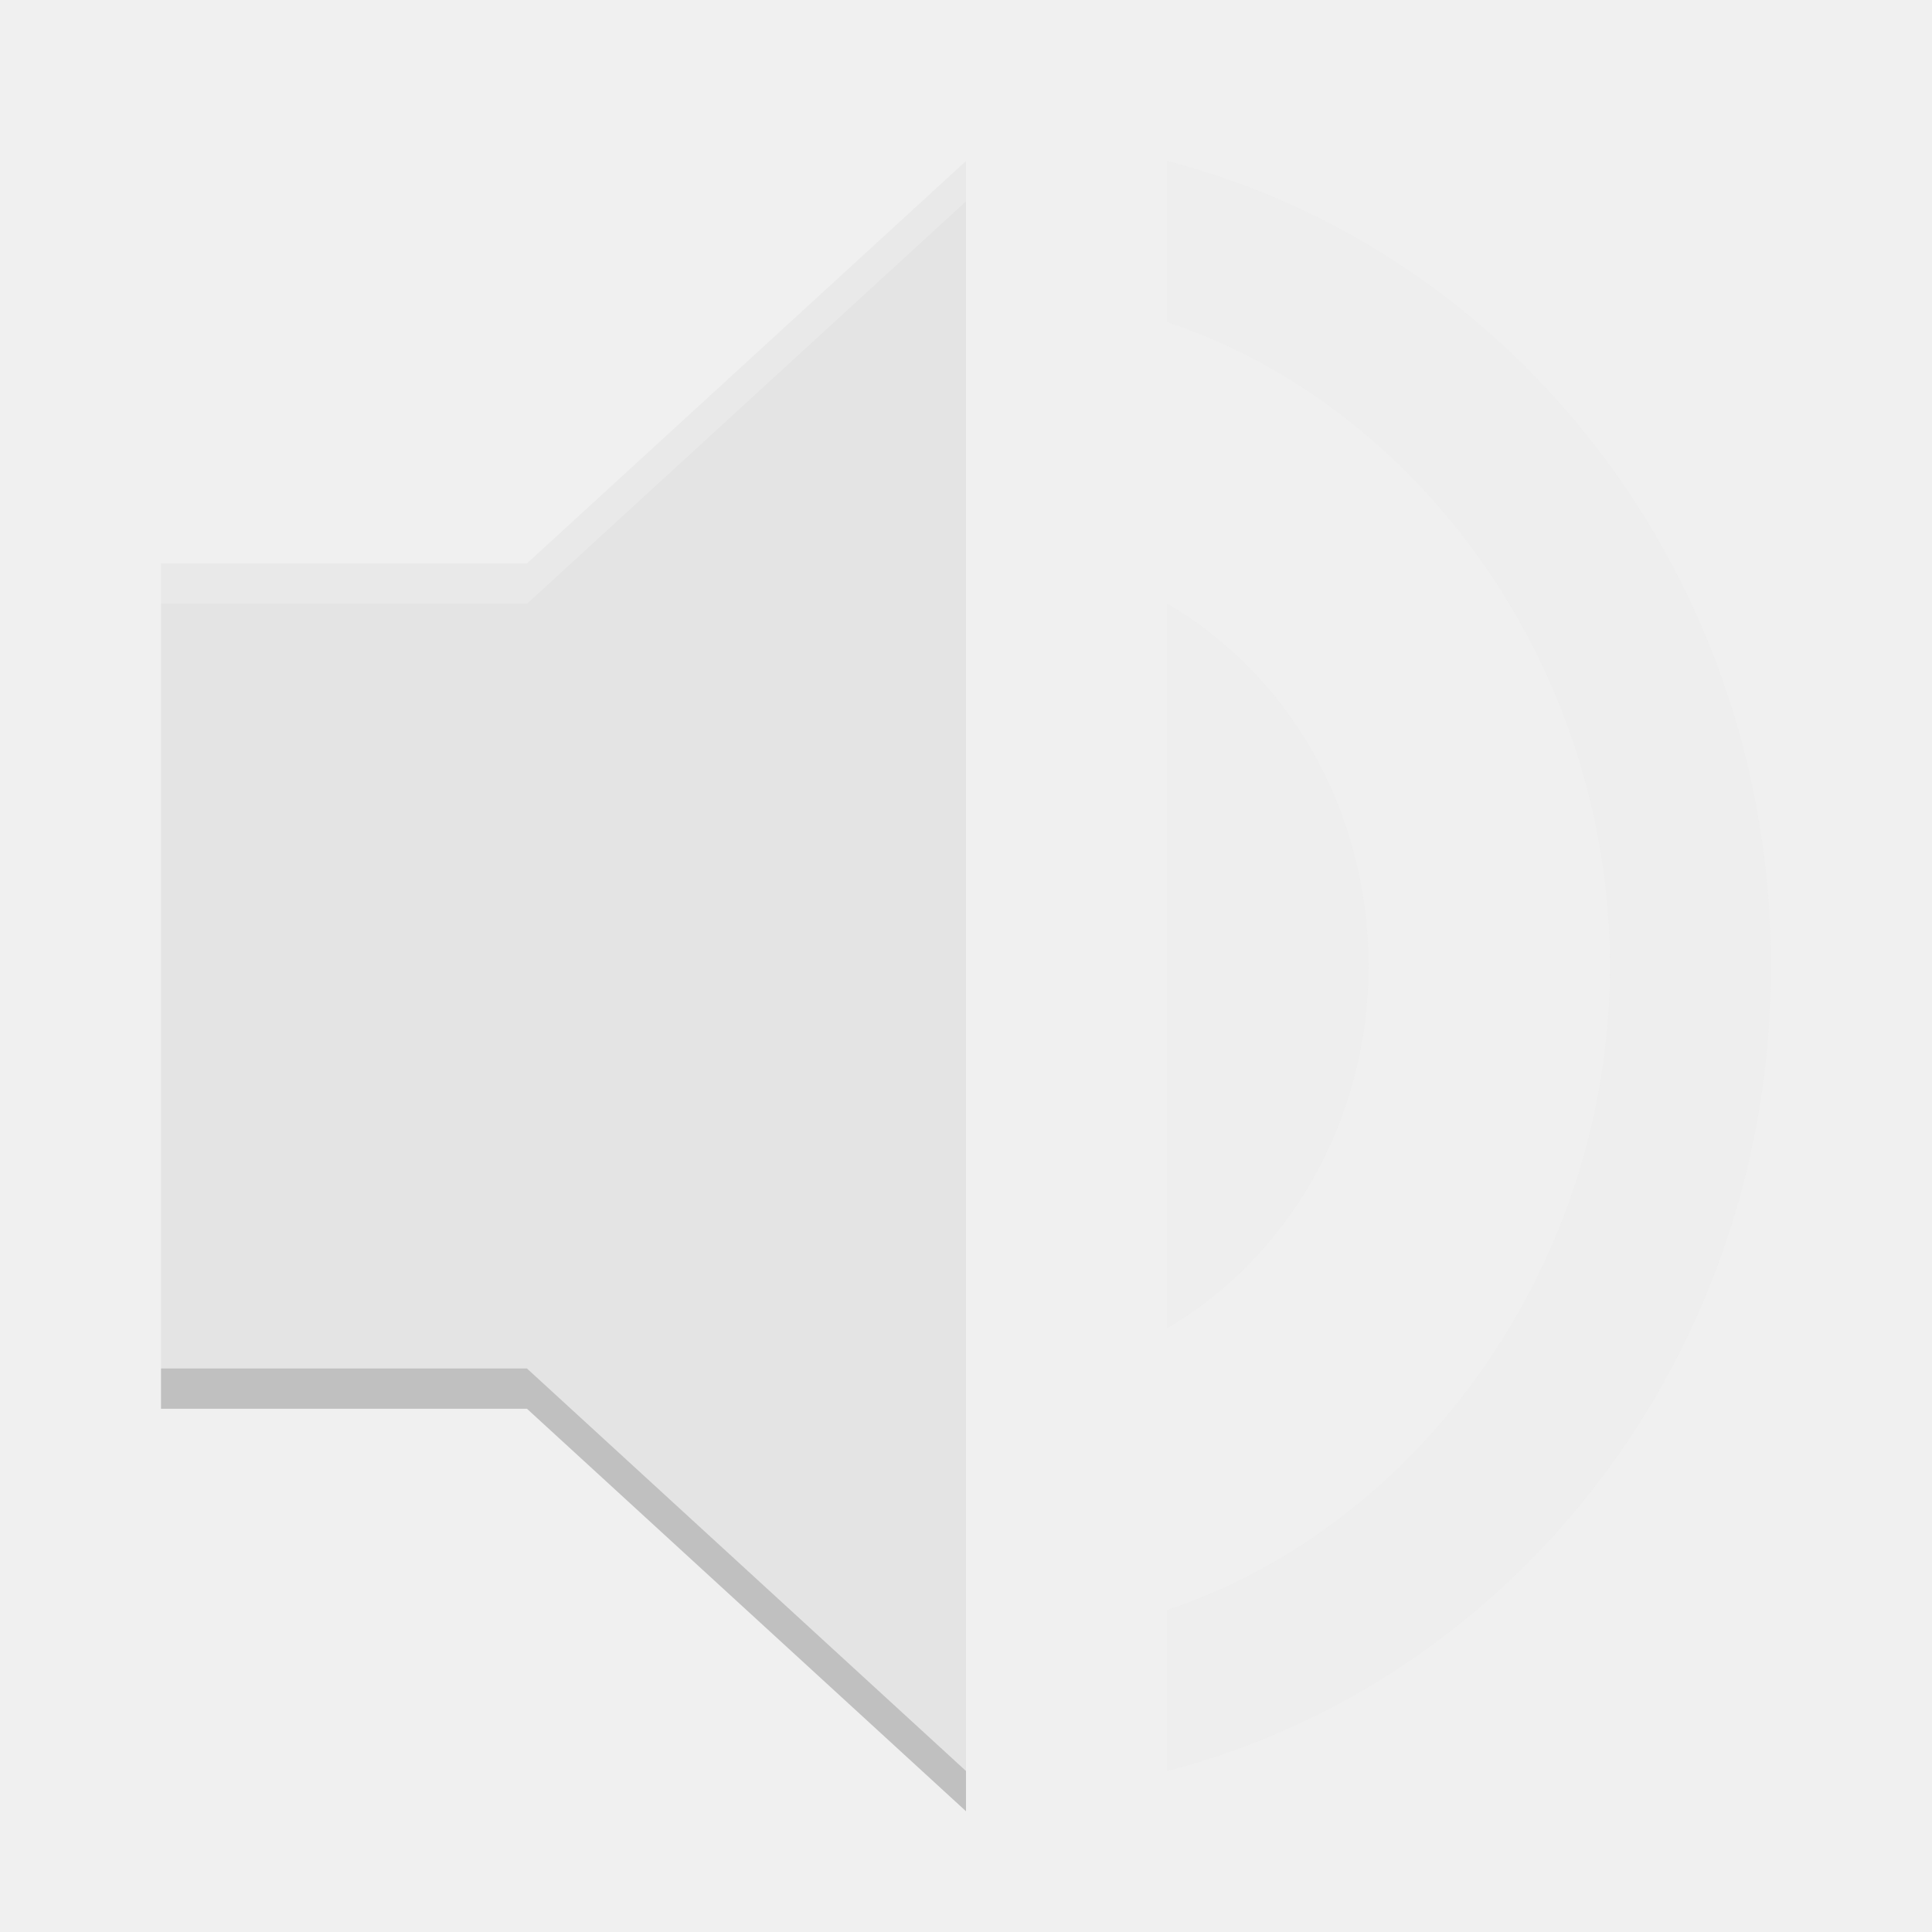
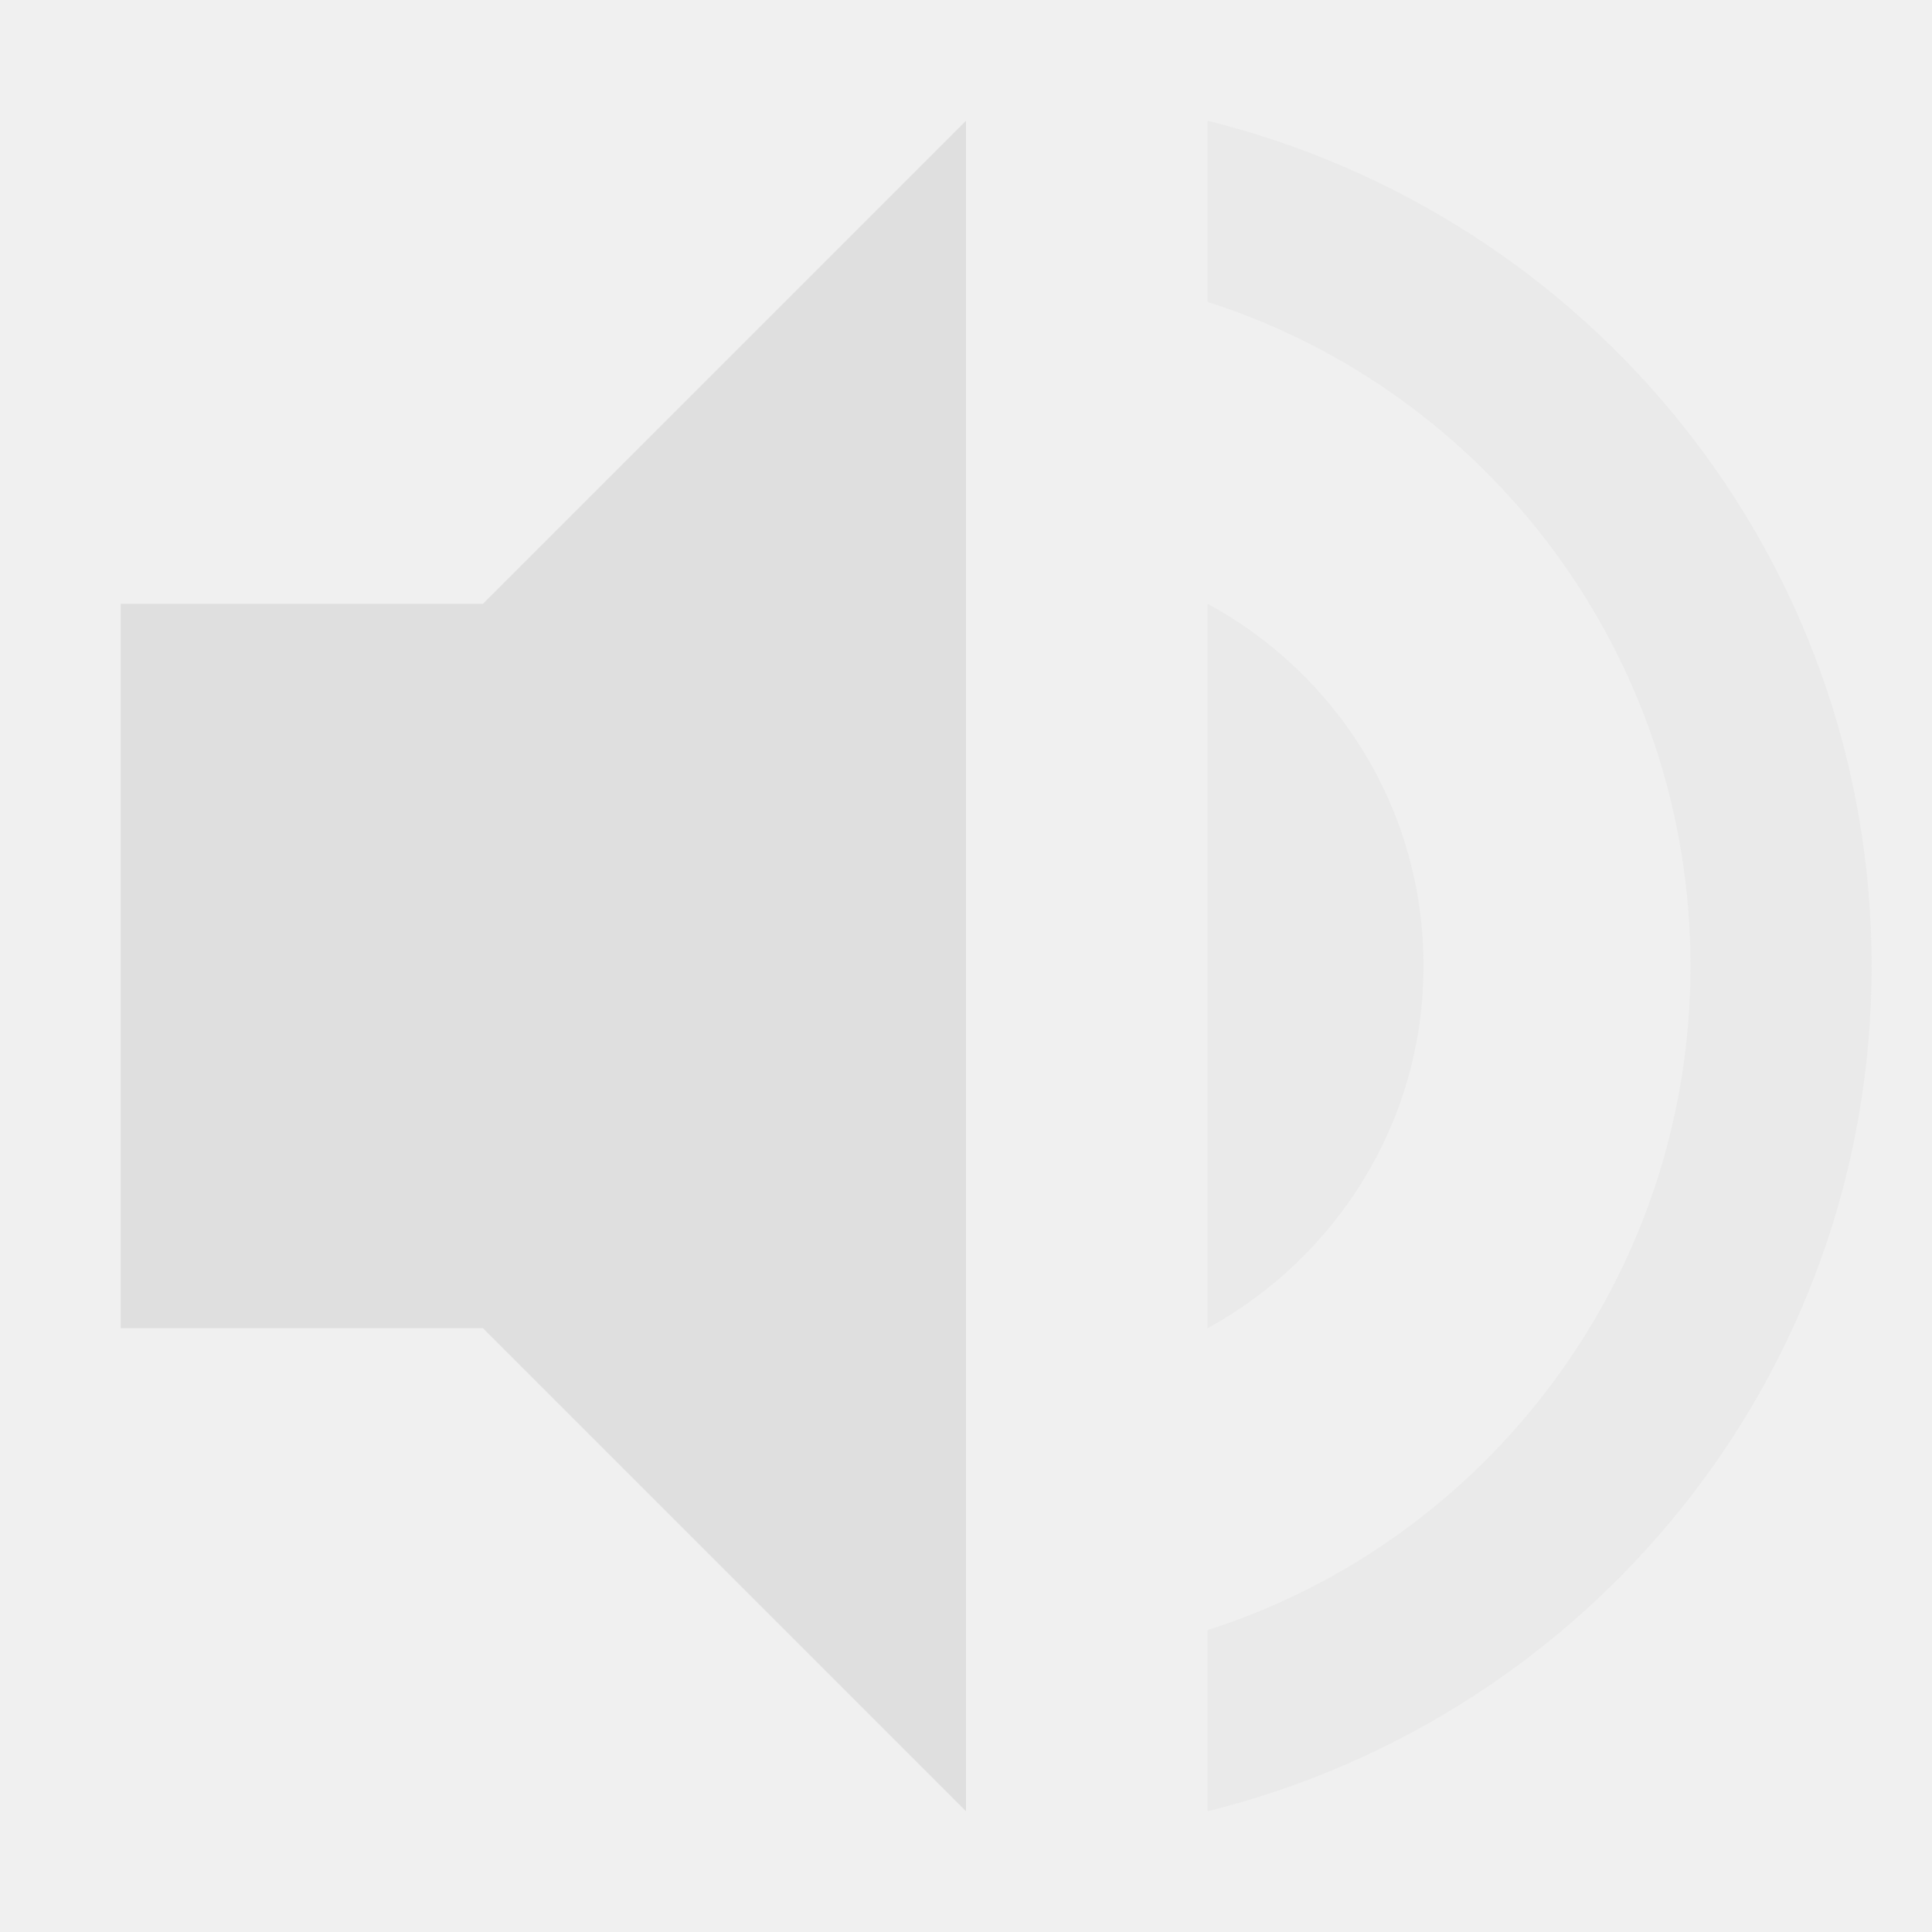
- <svg xmlns="http://www.w3.org/2000/svg" width="48" height="48" version="1">
-   <path fill="#e4e4e4" opacity=".2" d="m29 4v4c6.327 2.114 11 8.657 11 16s-4.673 13.886-11 16v4c8.591-2.229 15-10.286 15-20s-6.409-17.771-15-20z" />
-   <path fill="#e4e4e4" d="m4 14v20h9.091l10.909 10v-40l-10.909 10z" />
-   <path fill="#e4e4e4" opacity=".2" d="m34 24c0-3.9-2.011-7.26-5-9v18c2.961-1.74 5-5.1 5-9z" />
-   <path opacity=".2" d="m4 34v1h9.092l10.908 10v-1l-10.908-10h-9.092z" />
-   <path fill="#fff" opacity=".2" d="m24 4-10.908 10h-9.092v1h9.092l10.908-10v-1z" />
+ <svg xmlns="http://www.w3.org/2000/svg" width="16" height="16" version="1.1">
+   <path style="fill:#dfdfdf" d="M 8,1 4,5 H 1 V 11 H 4 L 8,15 Z" />
+   <path style="opacity:.35;fill:#dfdfdf" d="M 10 1 L 10 2.5 C 12.32 3.24 14 5.43 14 8 C 14 10.57 12.32 12.76 10 13.5 L 10 15 C 13.15 14.22 15.5 11.4 15.5 8 C 15.5 4.6 13.15 1.78 10 1 z M 10 5 L 10 11 C 11.06 10.42 11.789 9.3 11.789 8 C 11.789 6.7 11.07 5.58 10 5 z" />
</svg>
